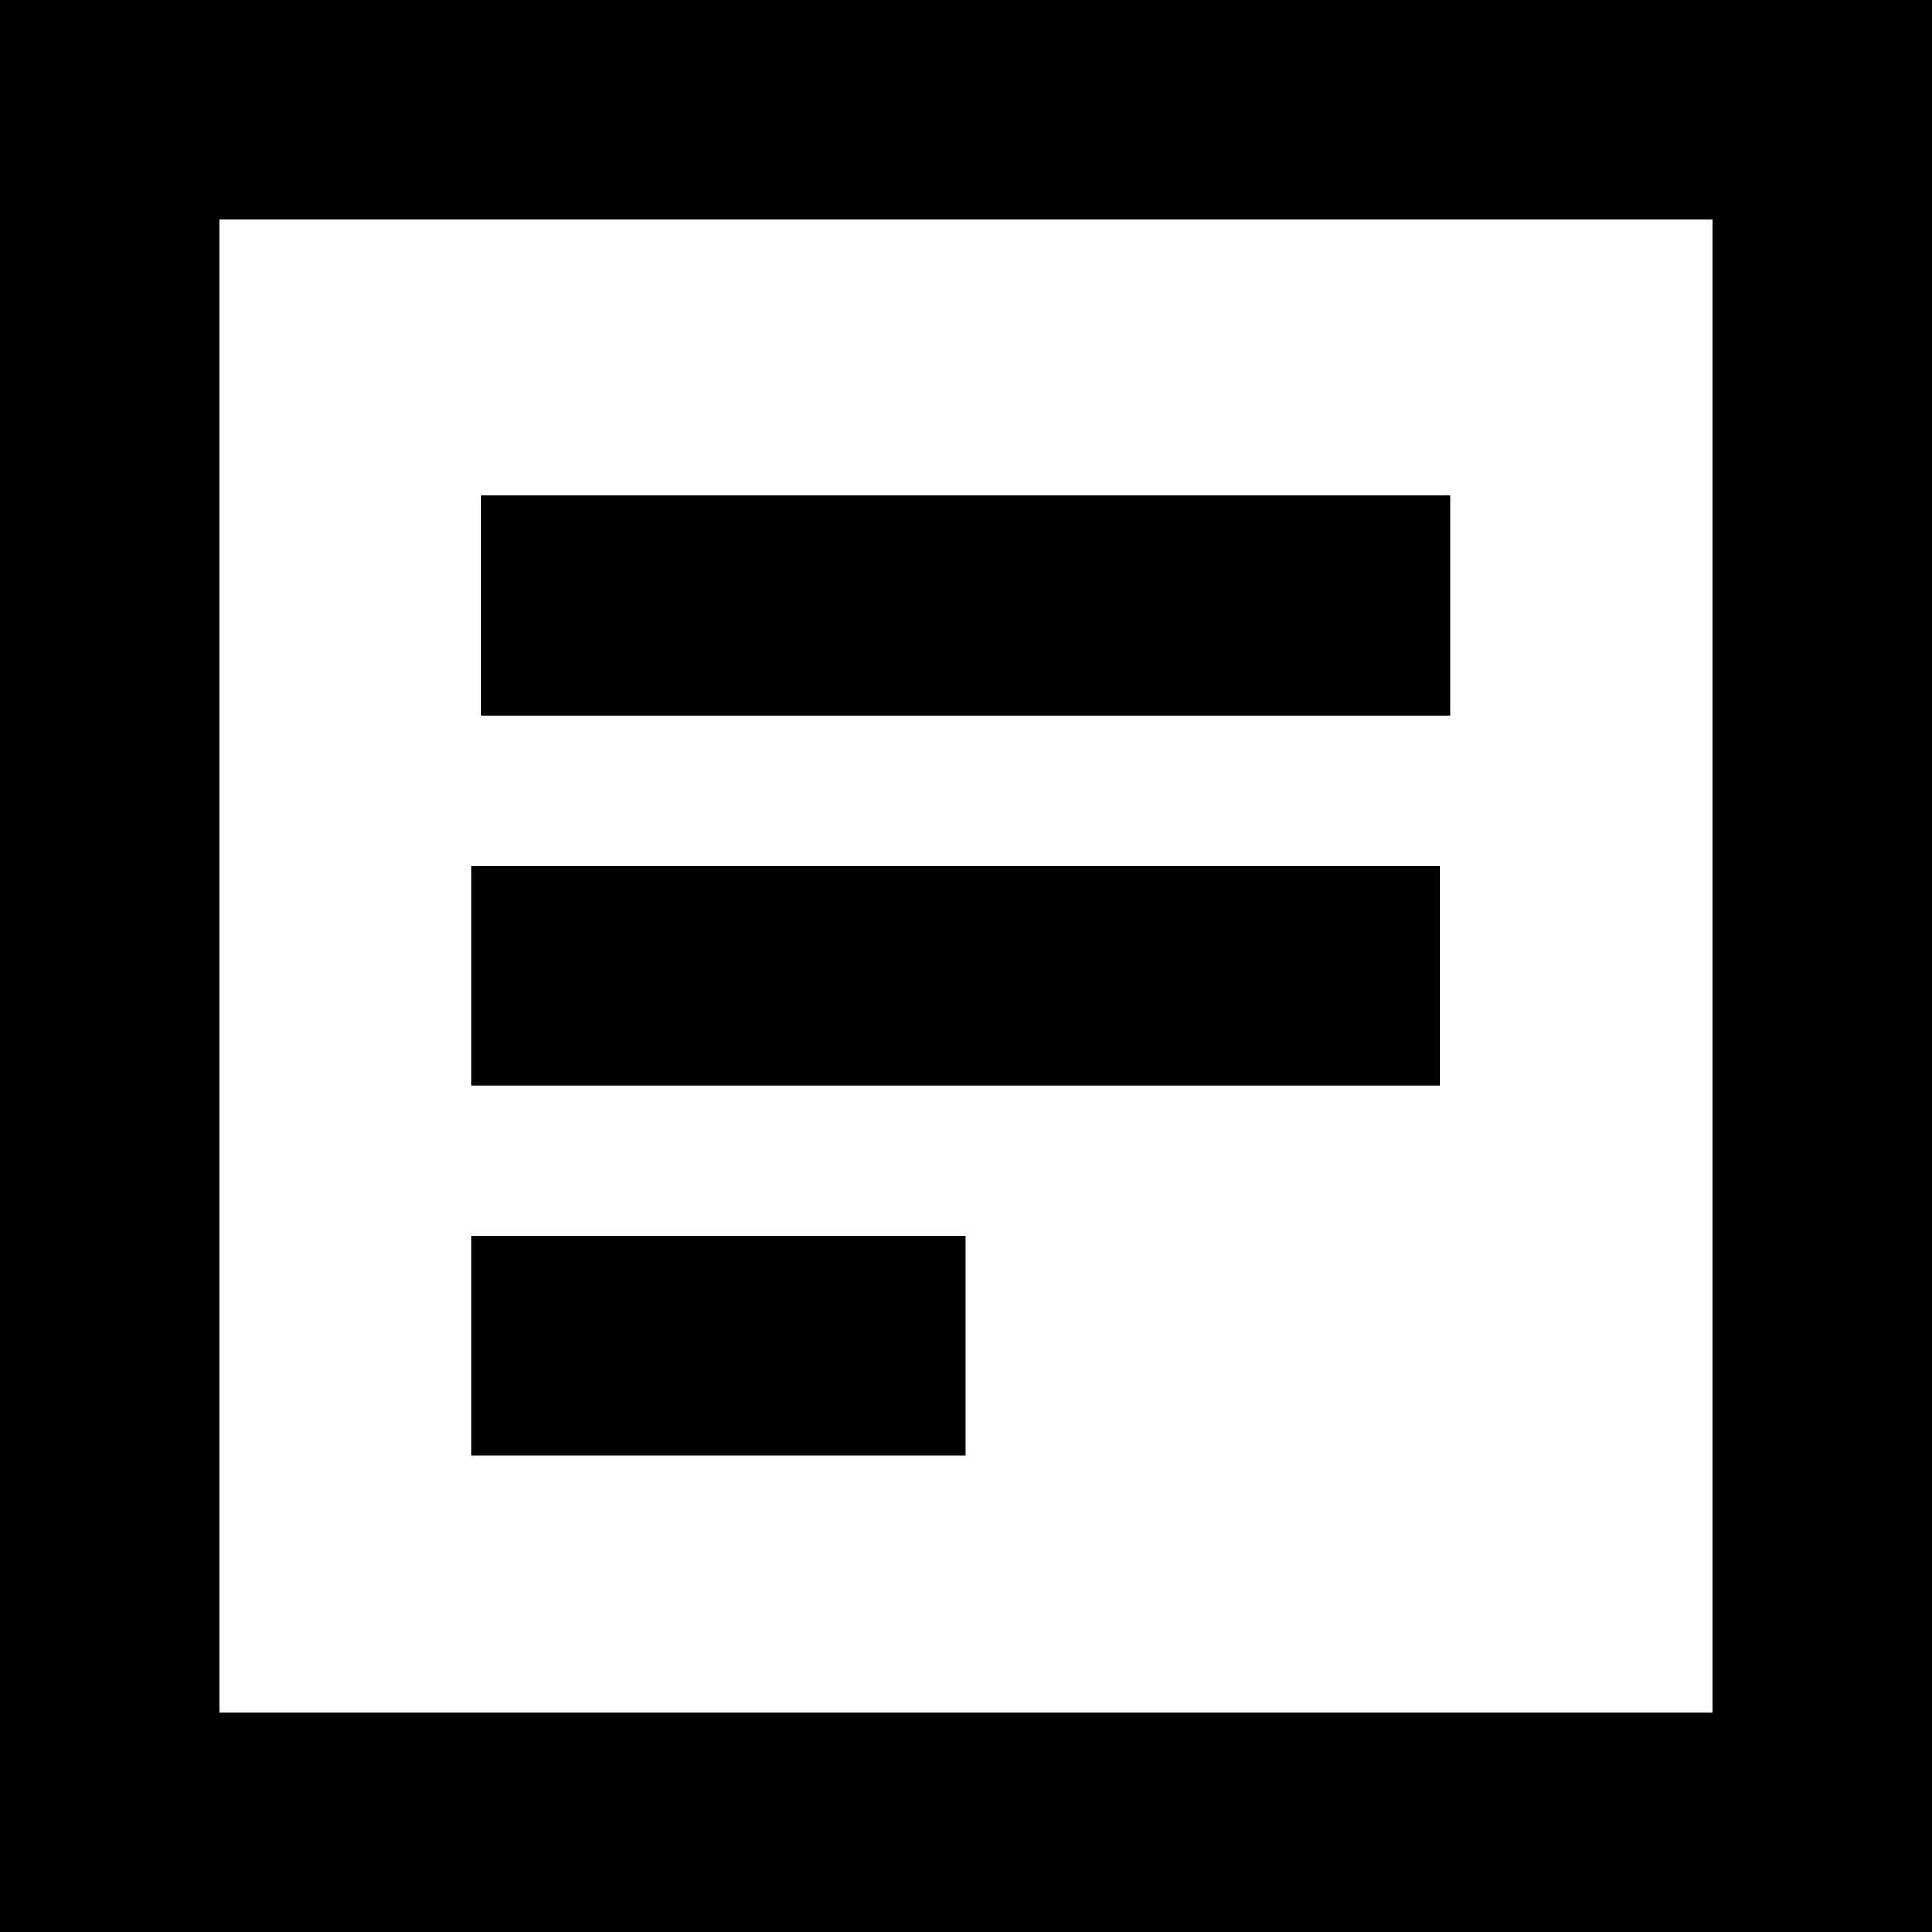
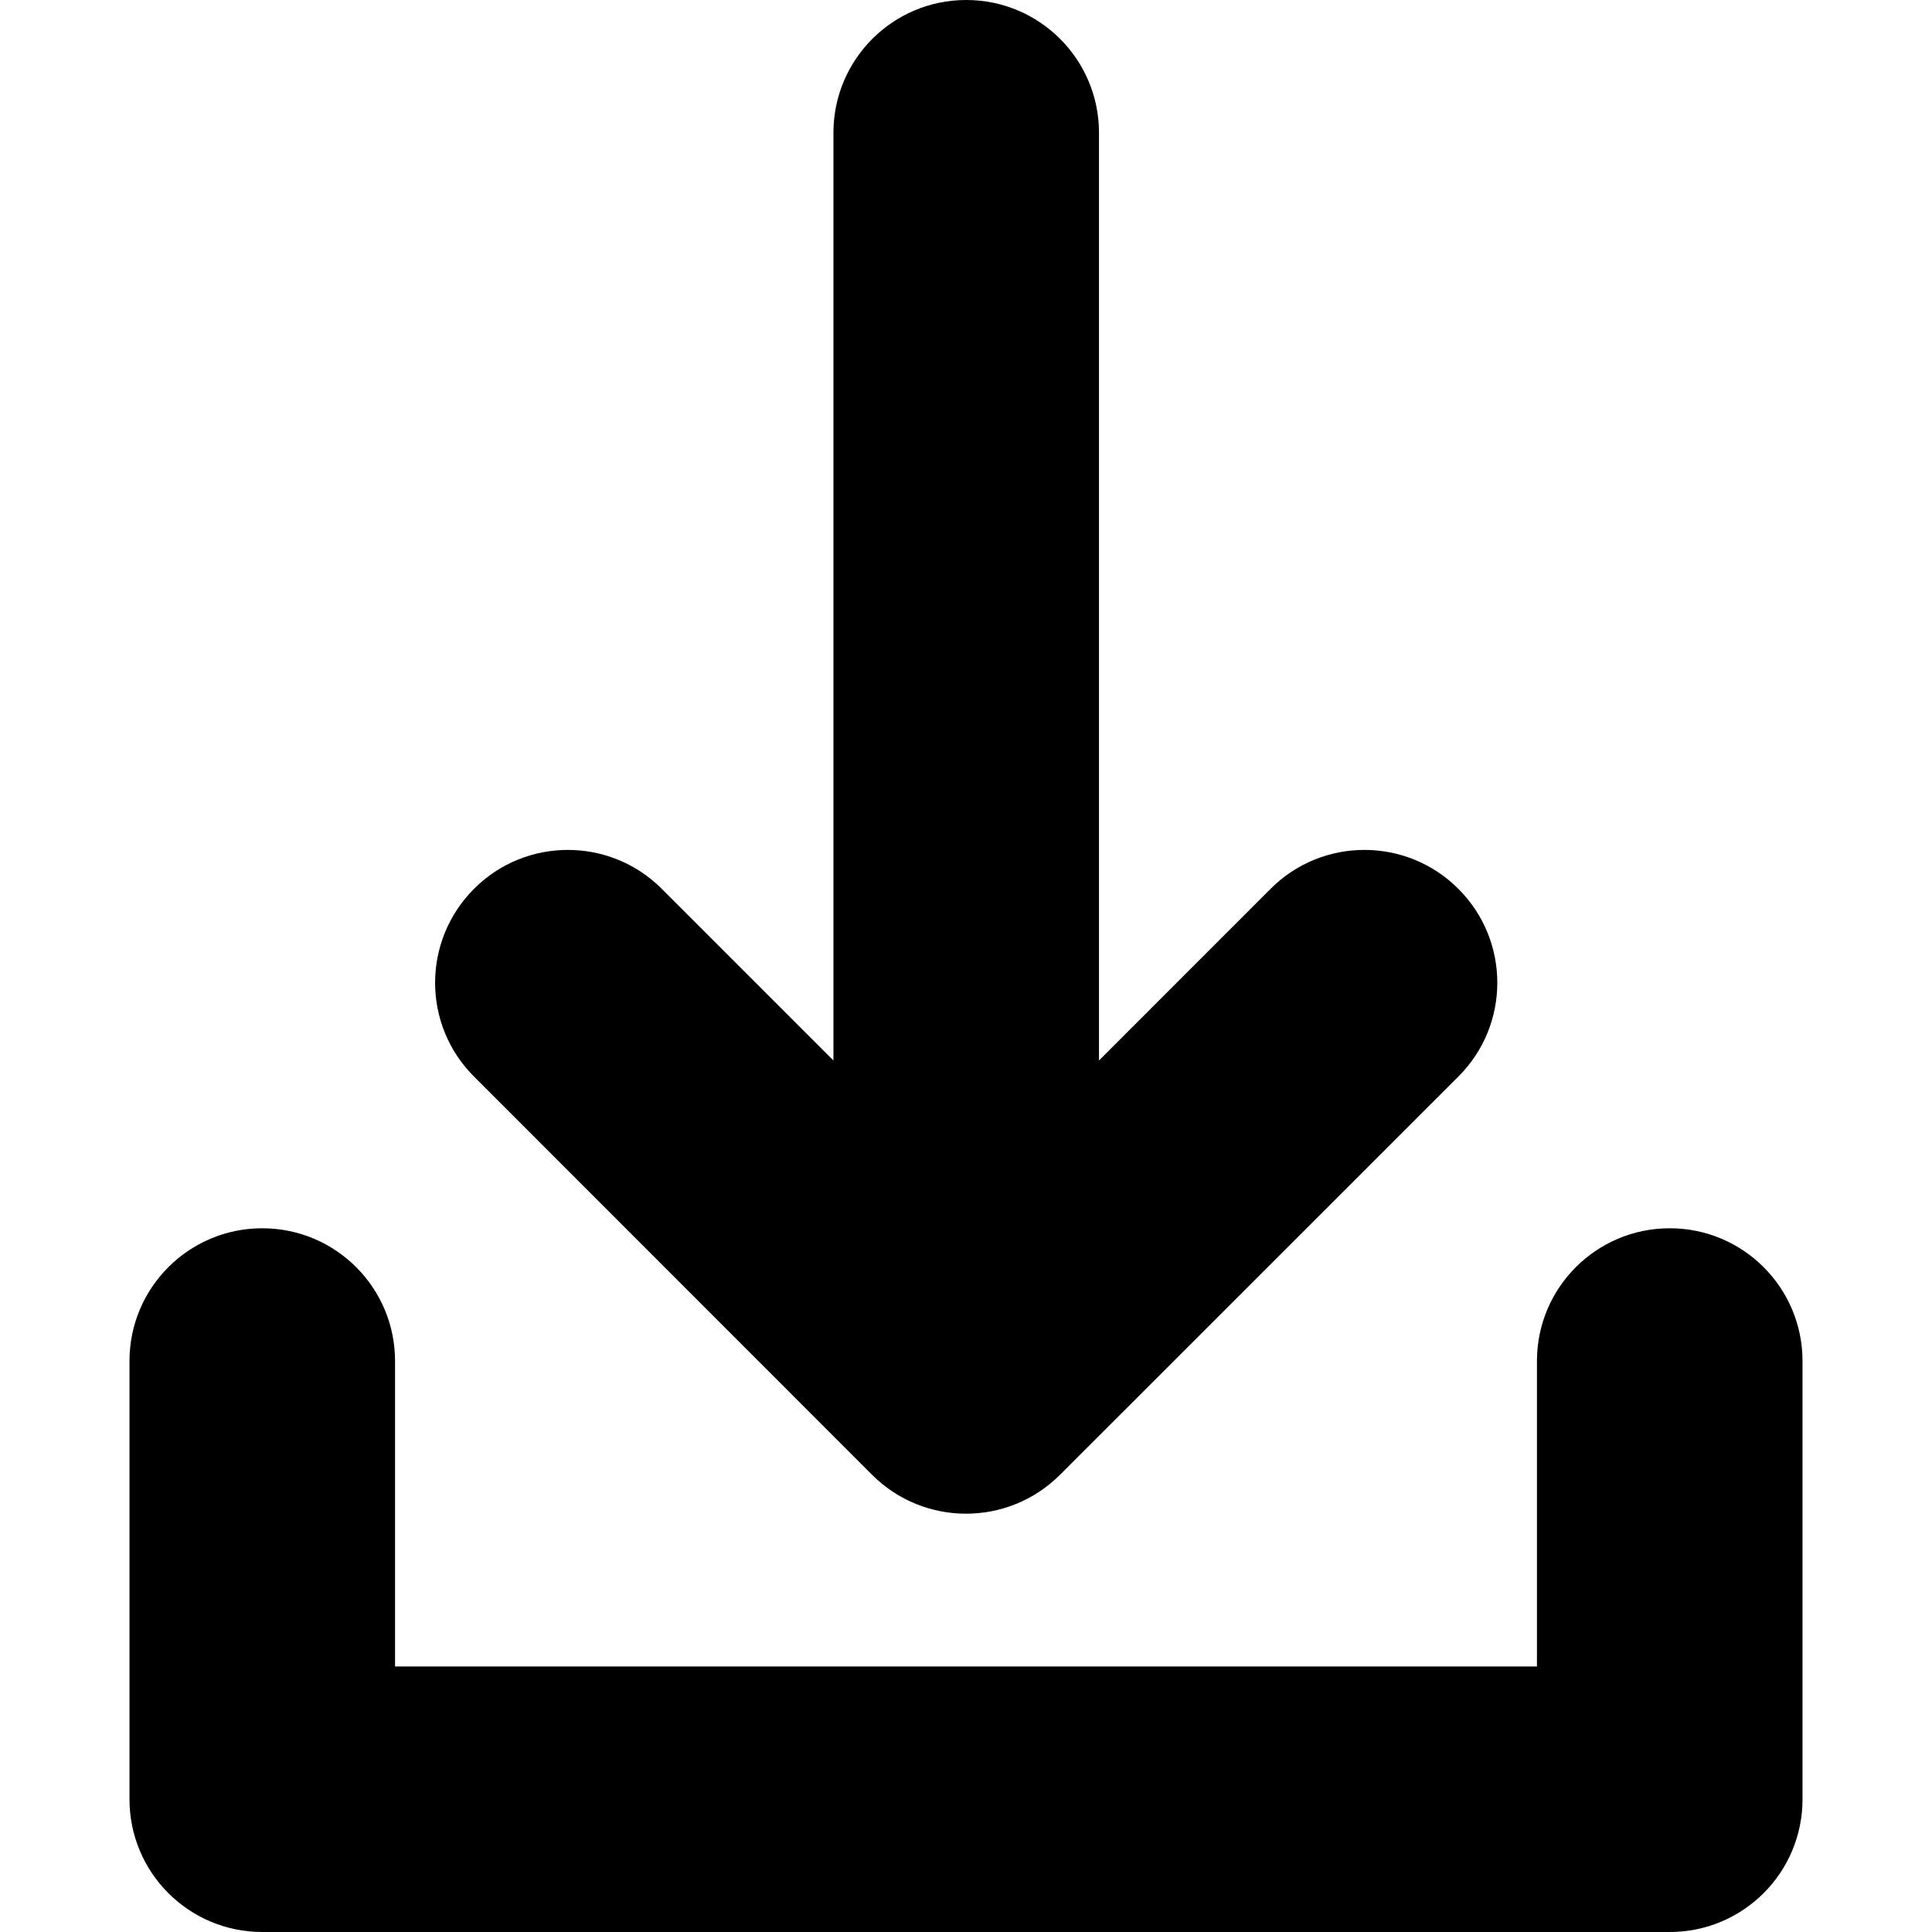
- <svg xmlns="http://www.w3.org/2000/svg" id="svg-history" viewBox="0 0 24.17 24.17">
-   <g id="svg-history-g">
-     <g>
-       <path d="M24.17,24.17H0V0H24.17V24.17ZM2.75,21.42H21.42V2.75H2.75V21.42Z" />
-       <rect x="6.02" y="6.2" width="12.12" height="2.75" />
-       <rect x="5.9" y="10.83" width="12.12" height="2.75" />
-       <rect x="5.9" y="15.46" width="6.18" height="2.75" />
-     </g>
+ <svg xmlns="http://www.w3.org/2000/svg" version="1.1" id="Capa_1" x="0px" y="0px" width="36.375px" height="36.376px" viewBox="0 0 36.375 36.376" style="enable-background:new 0 0 36.375 36.376;" xml:space="preserve">
+   <g>
+     <path d="M33.938,25.626v8.25c0,1.383-1.119,2.5-2.5,2.5h-26.5c-1.381,0-2.5-1.117-2.5-2.5v-8.25c0-1.381,1.119-2.5,2.5-2.5   s2.5,1.119,2.5,2.5v5.75h21.5v-5.75c0-1.381,1.119-2.5,2.5-2.5S33.938,24.245,33.938,25.626z M16.42,27.768   c0.488,0.488,1.129,0.732,1.768,0.732c0.643,0,1.279-0.244,1.77-0.732l7.5-7.498c0.978-0.975,0.978-2.558,0-3.535   c-0.977-0.977-2.561-0.977-3.535,0l-3.231,3.232V2.5c0-1.381-1.119-2.5-2.5-2.5s-2.5,1.119-2.5,2.5v17.467l-3.232-3.232   c-0.977-0.977-2.561-0.977-3.535,0c-0.977,0.978-0.977,2.56,0,3.535L16.42,27.768z" />
  </g>
+   <g>
+ </g>
+   <g>
+ </g>
+   <g>
+ </g>
+   <g>
+ </g>
+   <g>
+ </g>
+   <g>
+ </g>
+   <g>
+ </g>
+   <g>
+ </g>
+   <g>
+ </g>
+   <g>
+ </g>
+   <g>
+ </g>
+   <g>
+ </g>
+   <g>
+ </g>
+   <g>
+ </g>
+   <g>
+ </g>
</svg>
